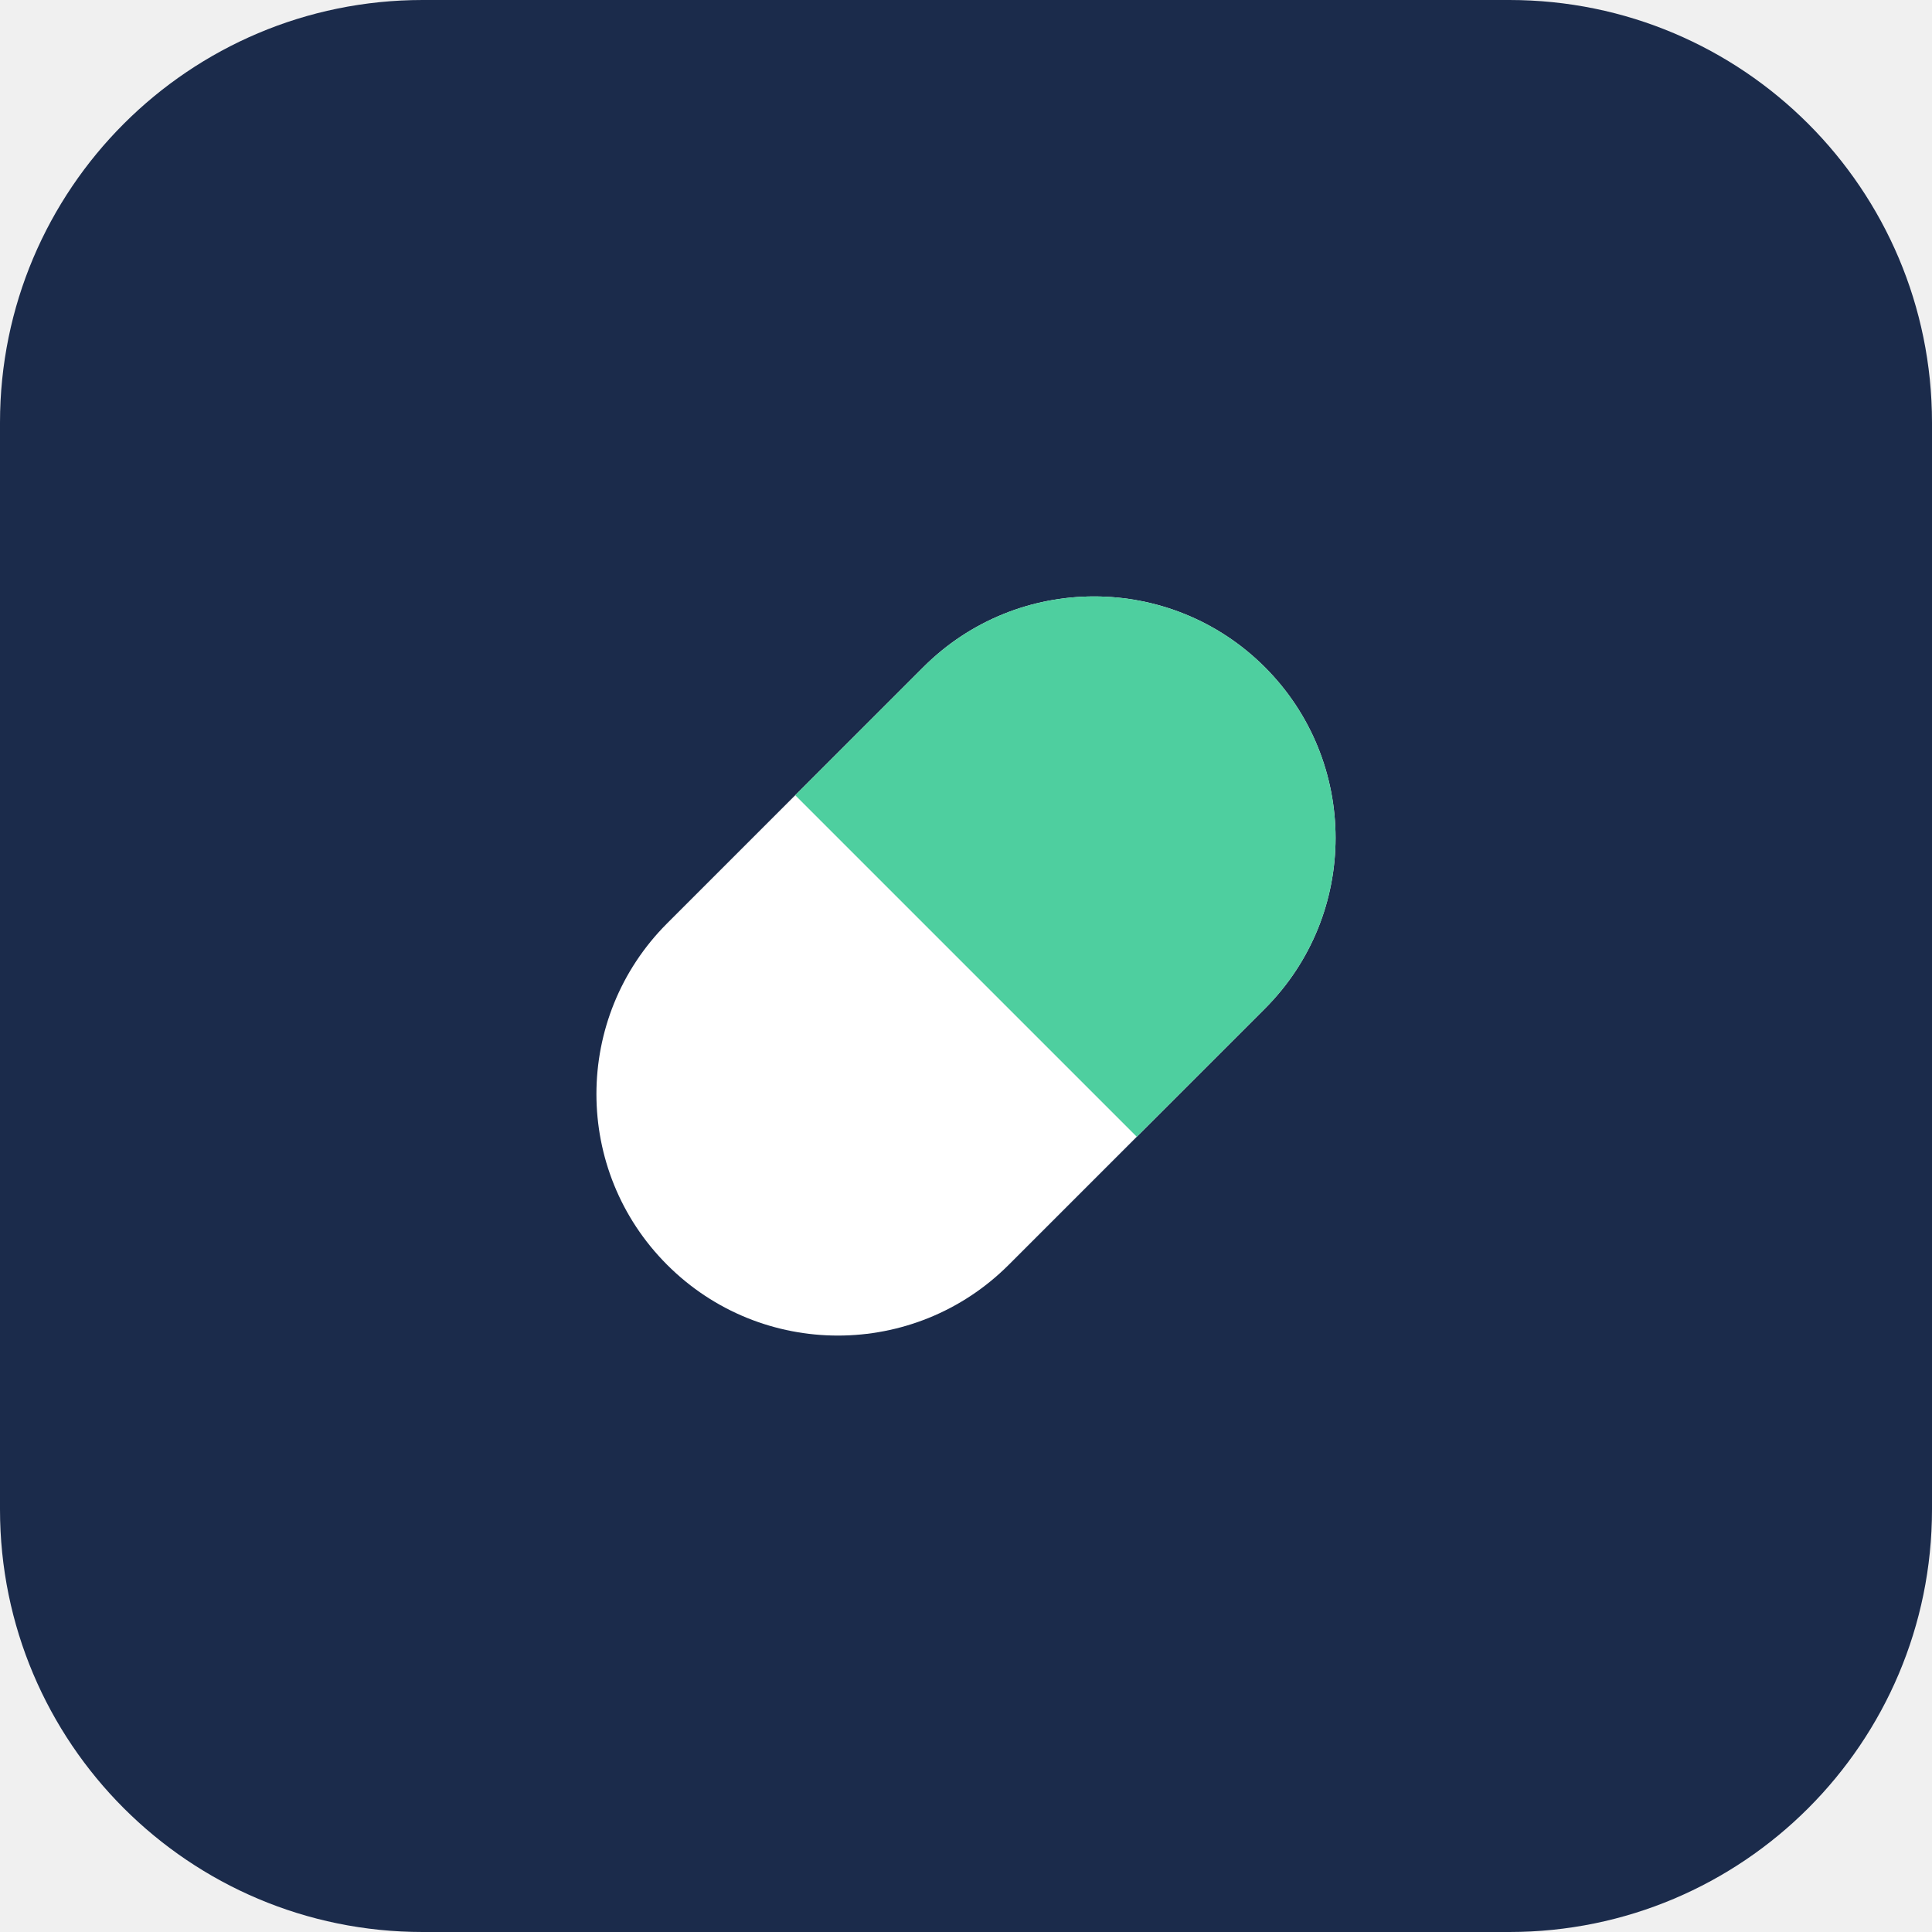
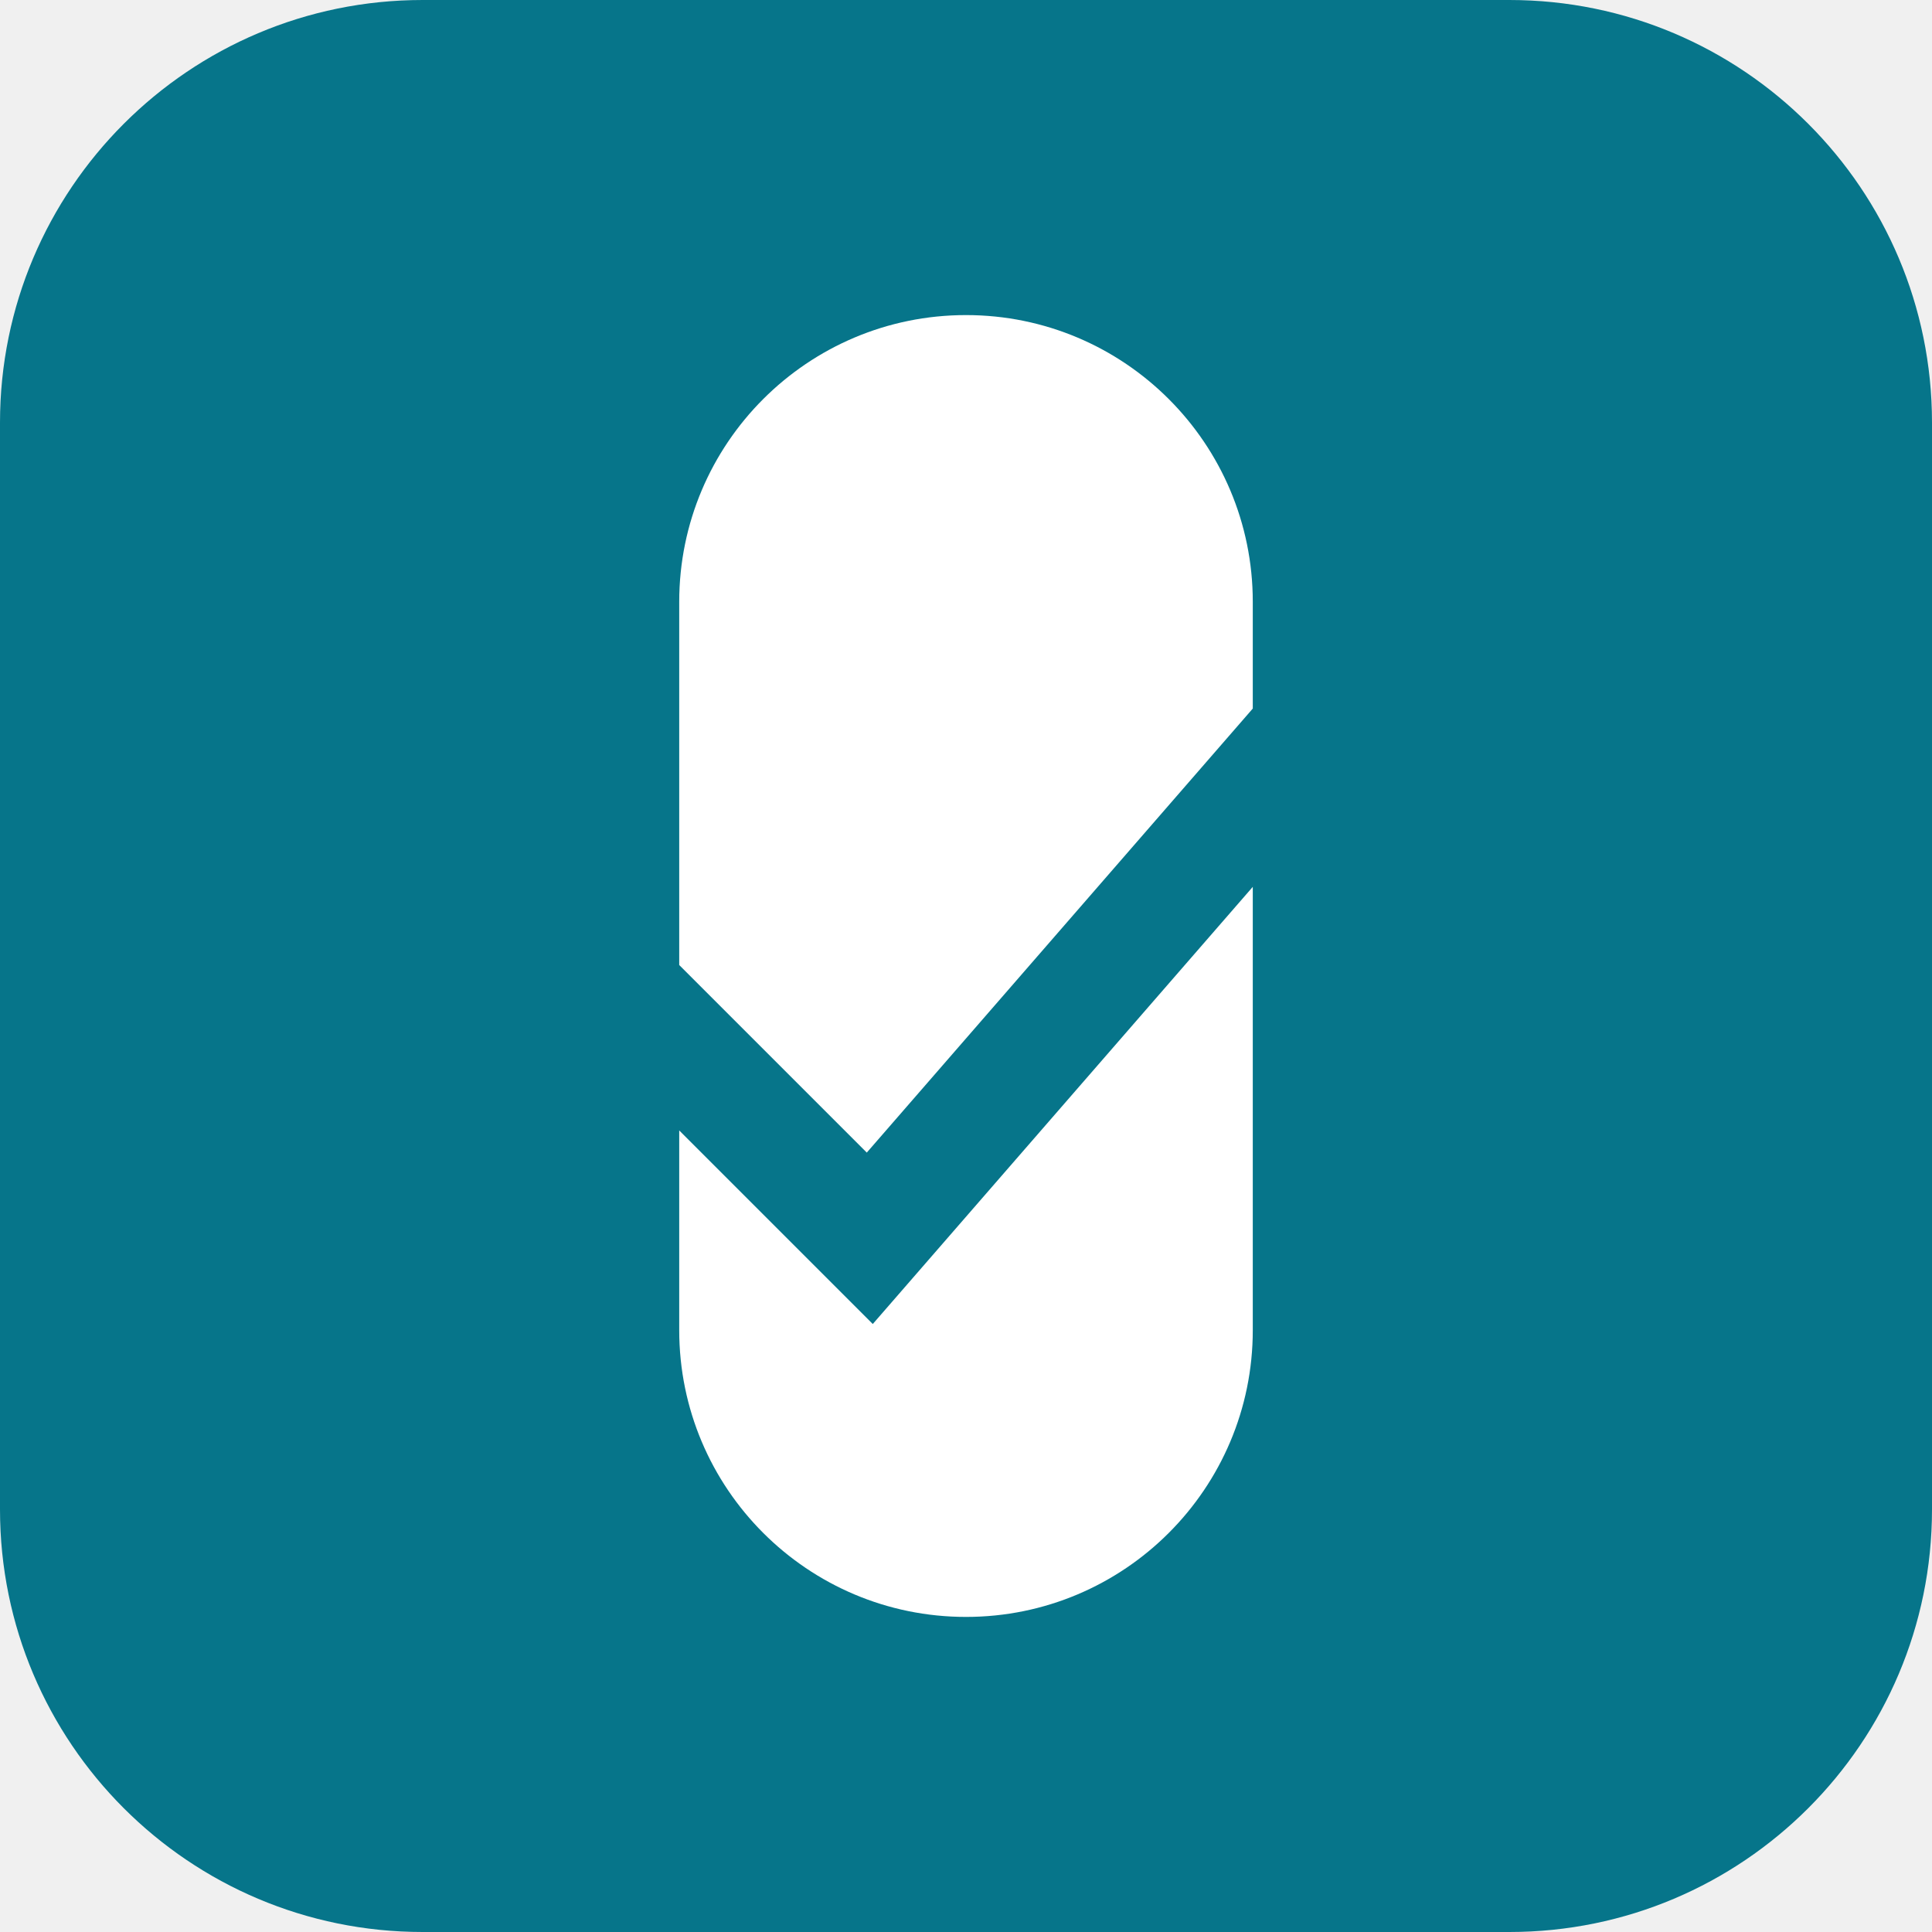
- <svg xmlns="http://www.w3.org/2000/svg" viewBox="0 0 64 64" role="img" aria-label="MedTrack">
-   <rect width="64" height="64" rx="14" fill="#1B2B4B" />
-   <g transform="rotate(-45 32 32)">
-     <rect x="18" y="24" width="28" height="16" rx="8" fill="#FFFFFF" />
-     <path d="M32 24h6a8 8 0 0 1 8 8 8 8 0 0 1-8 8h-6z" fill="#4ECF9F" />
-   </g>
+ <svg xmlns="http://www.w3.org/2000/svg" viewBox="0 0 1024 1024" role="img" aria-label="MedTrack">
+   <rect width="1024" height="1024" rx="224" fill="#06758a" />
+   <path d="M360 511.48L459.41 610.9L664 375.55L664 319A152 152 0 0 0 360 319L360 511.48Z" fill="#ffffff" />
+   <path d="M664 470.05L462.59 701.75L360 599.16L360 705A152 152 0 0 0 664 705L664 470.05Z" fill="#ffffff" />
</svg>
